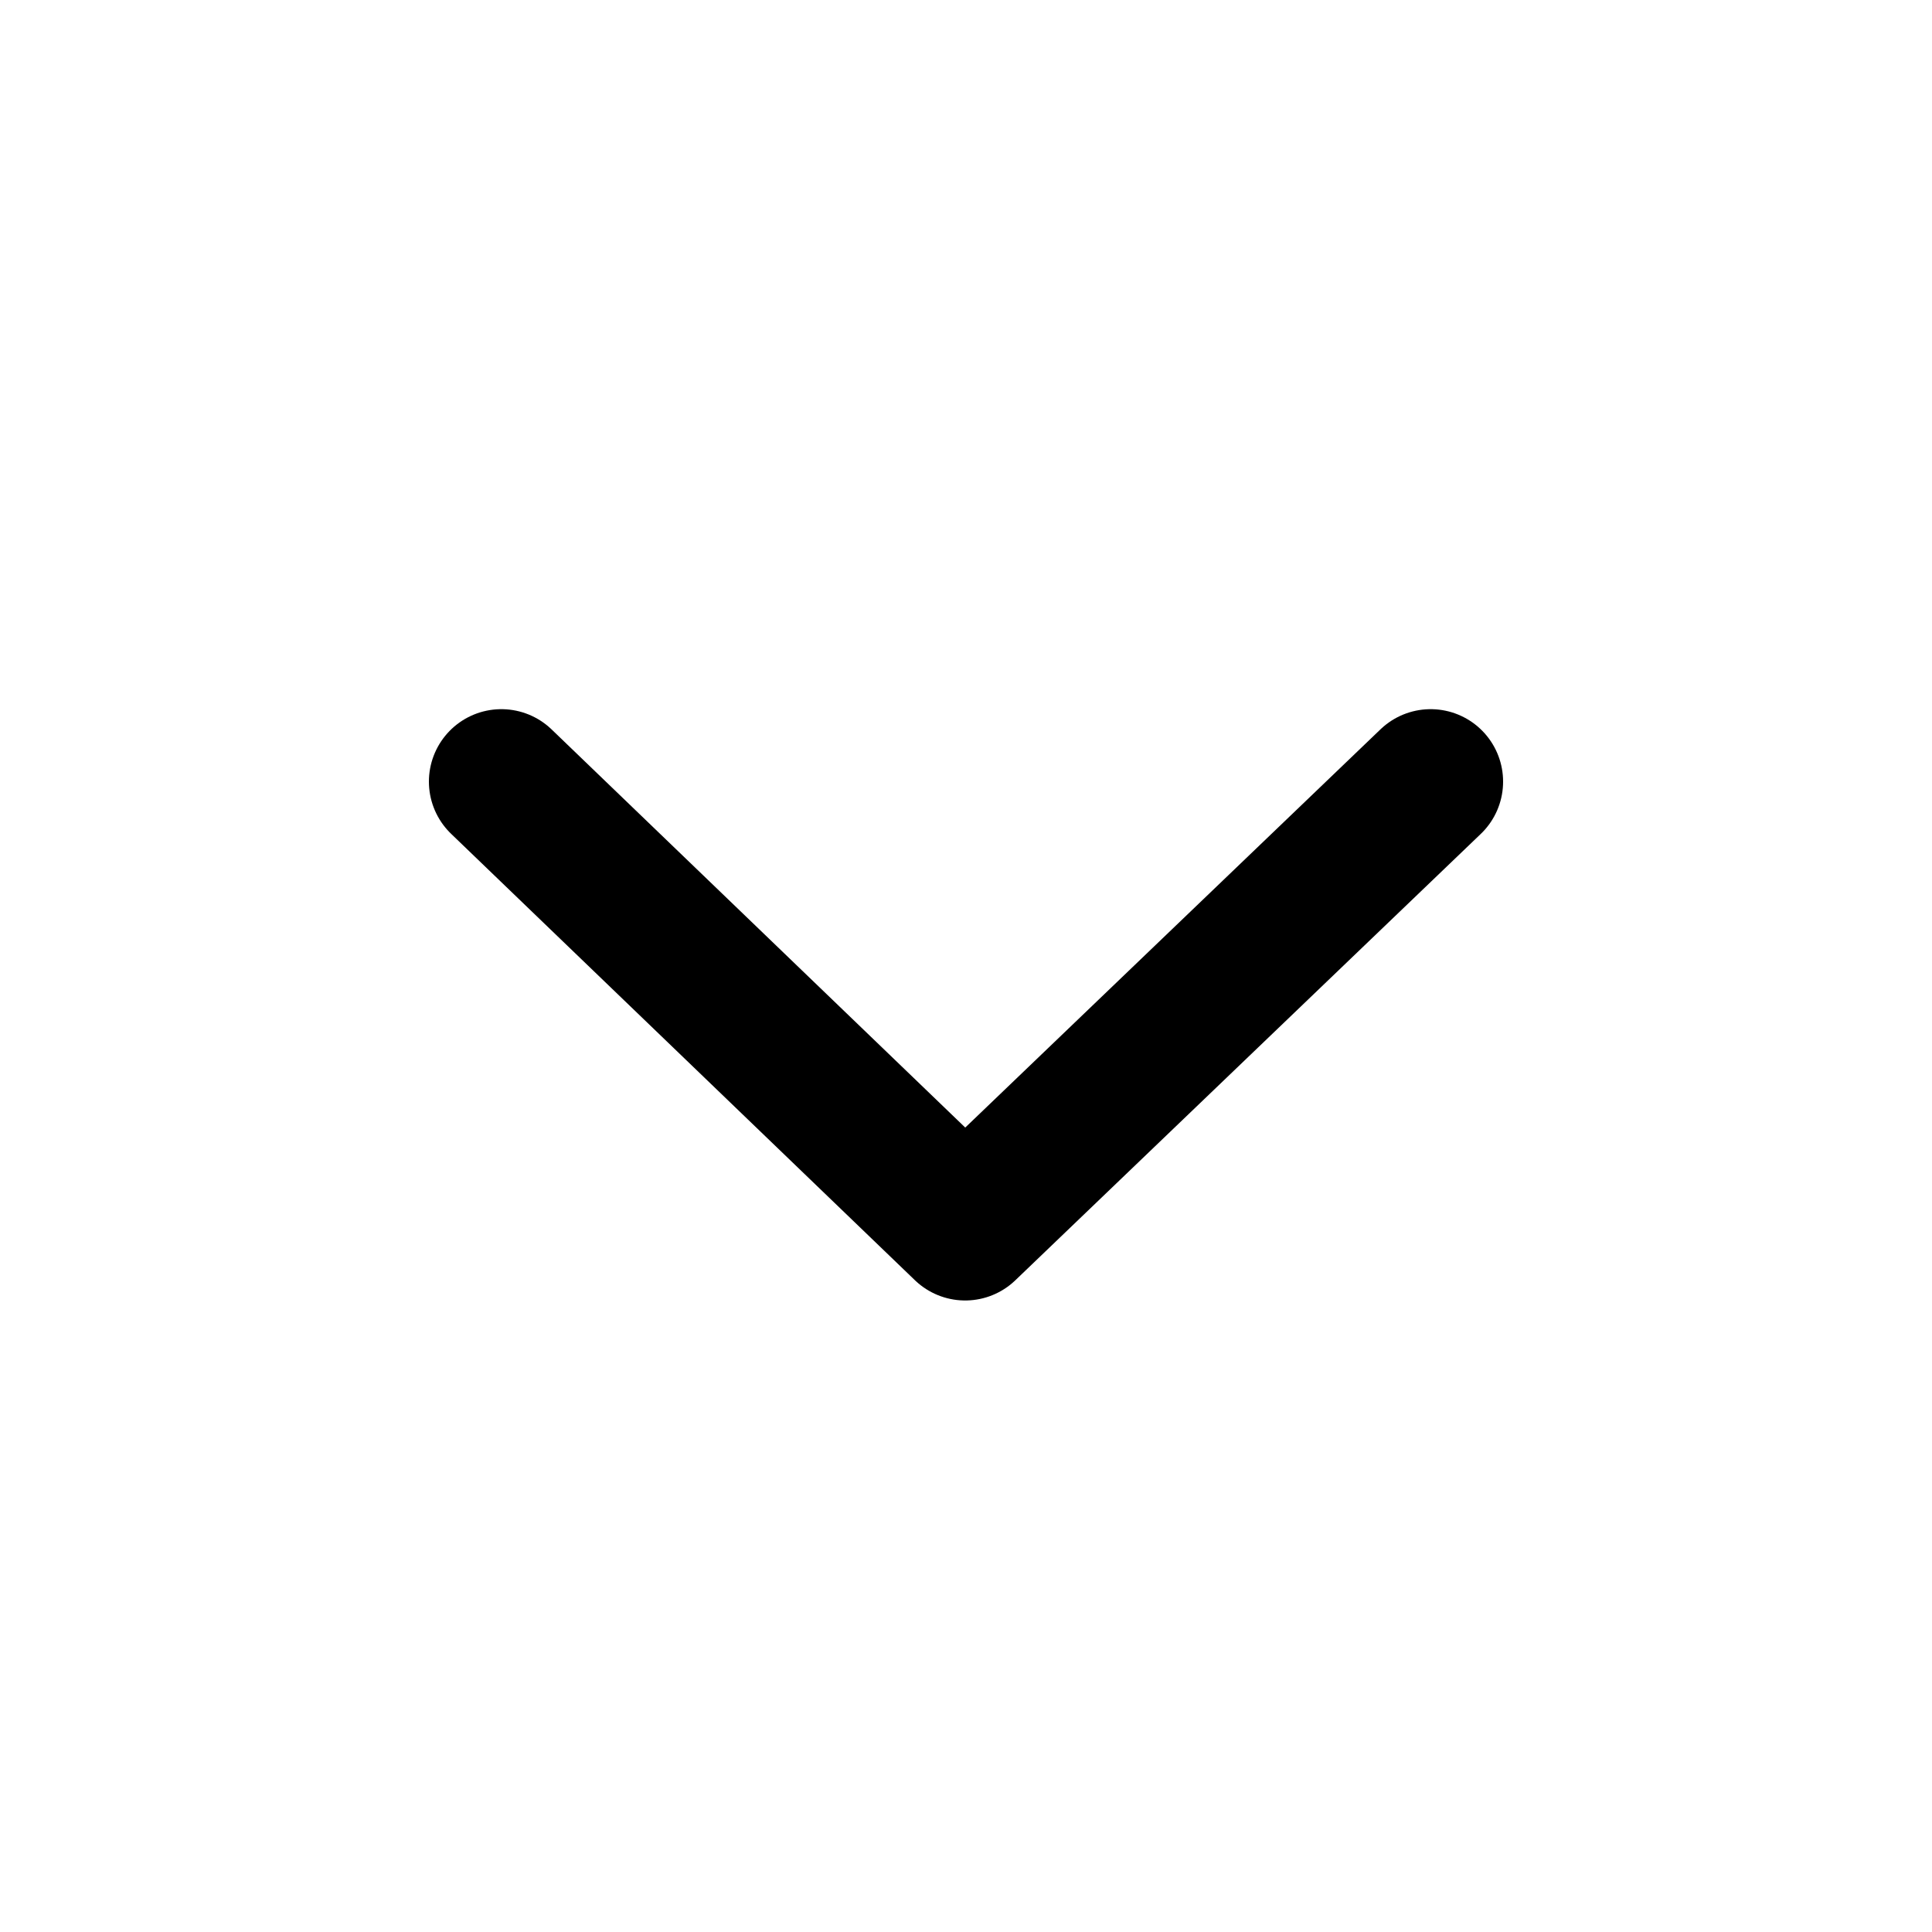
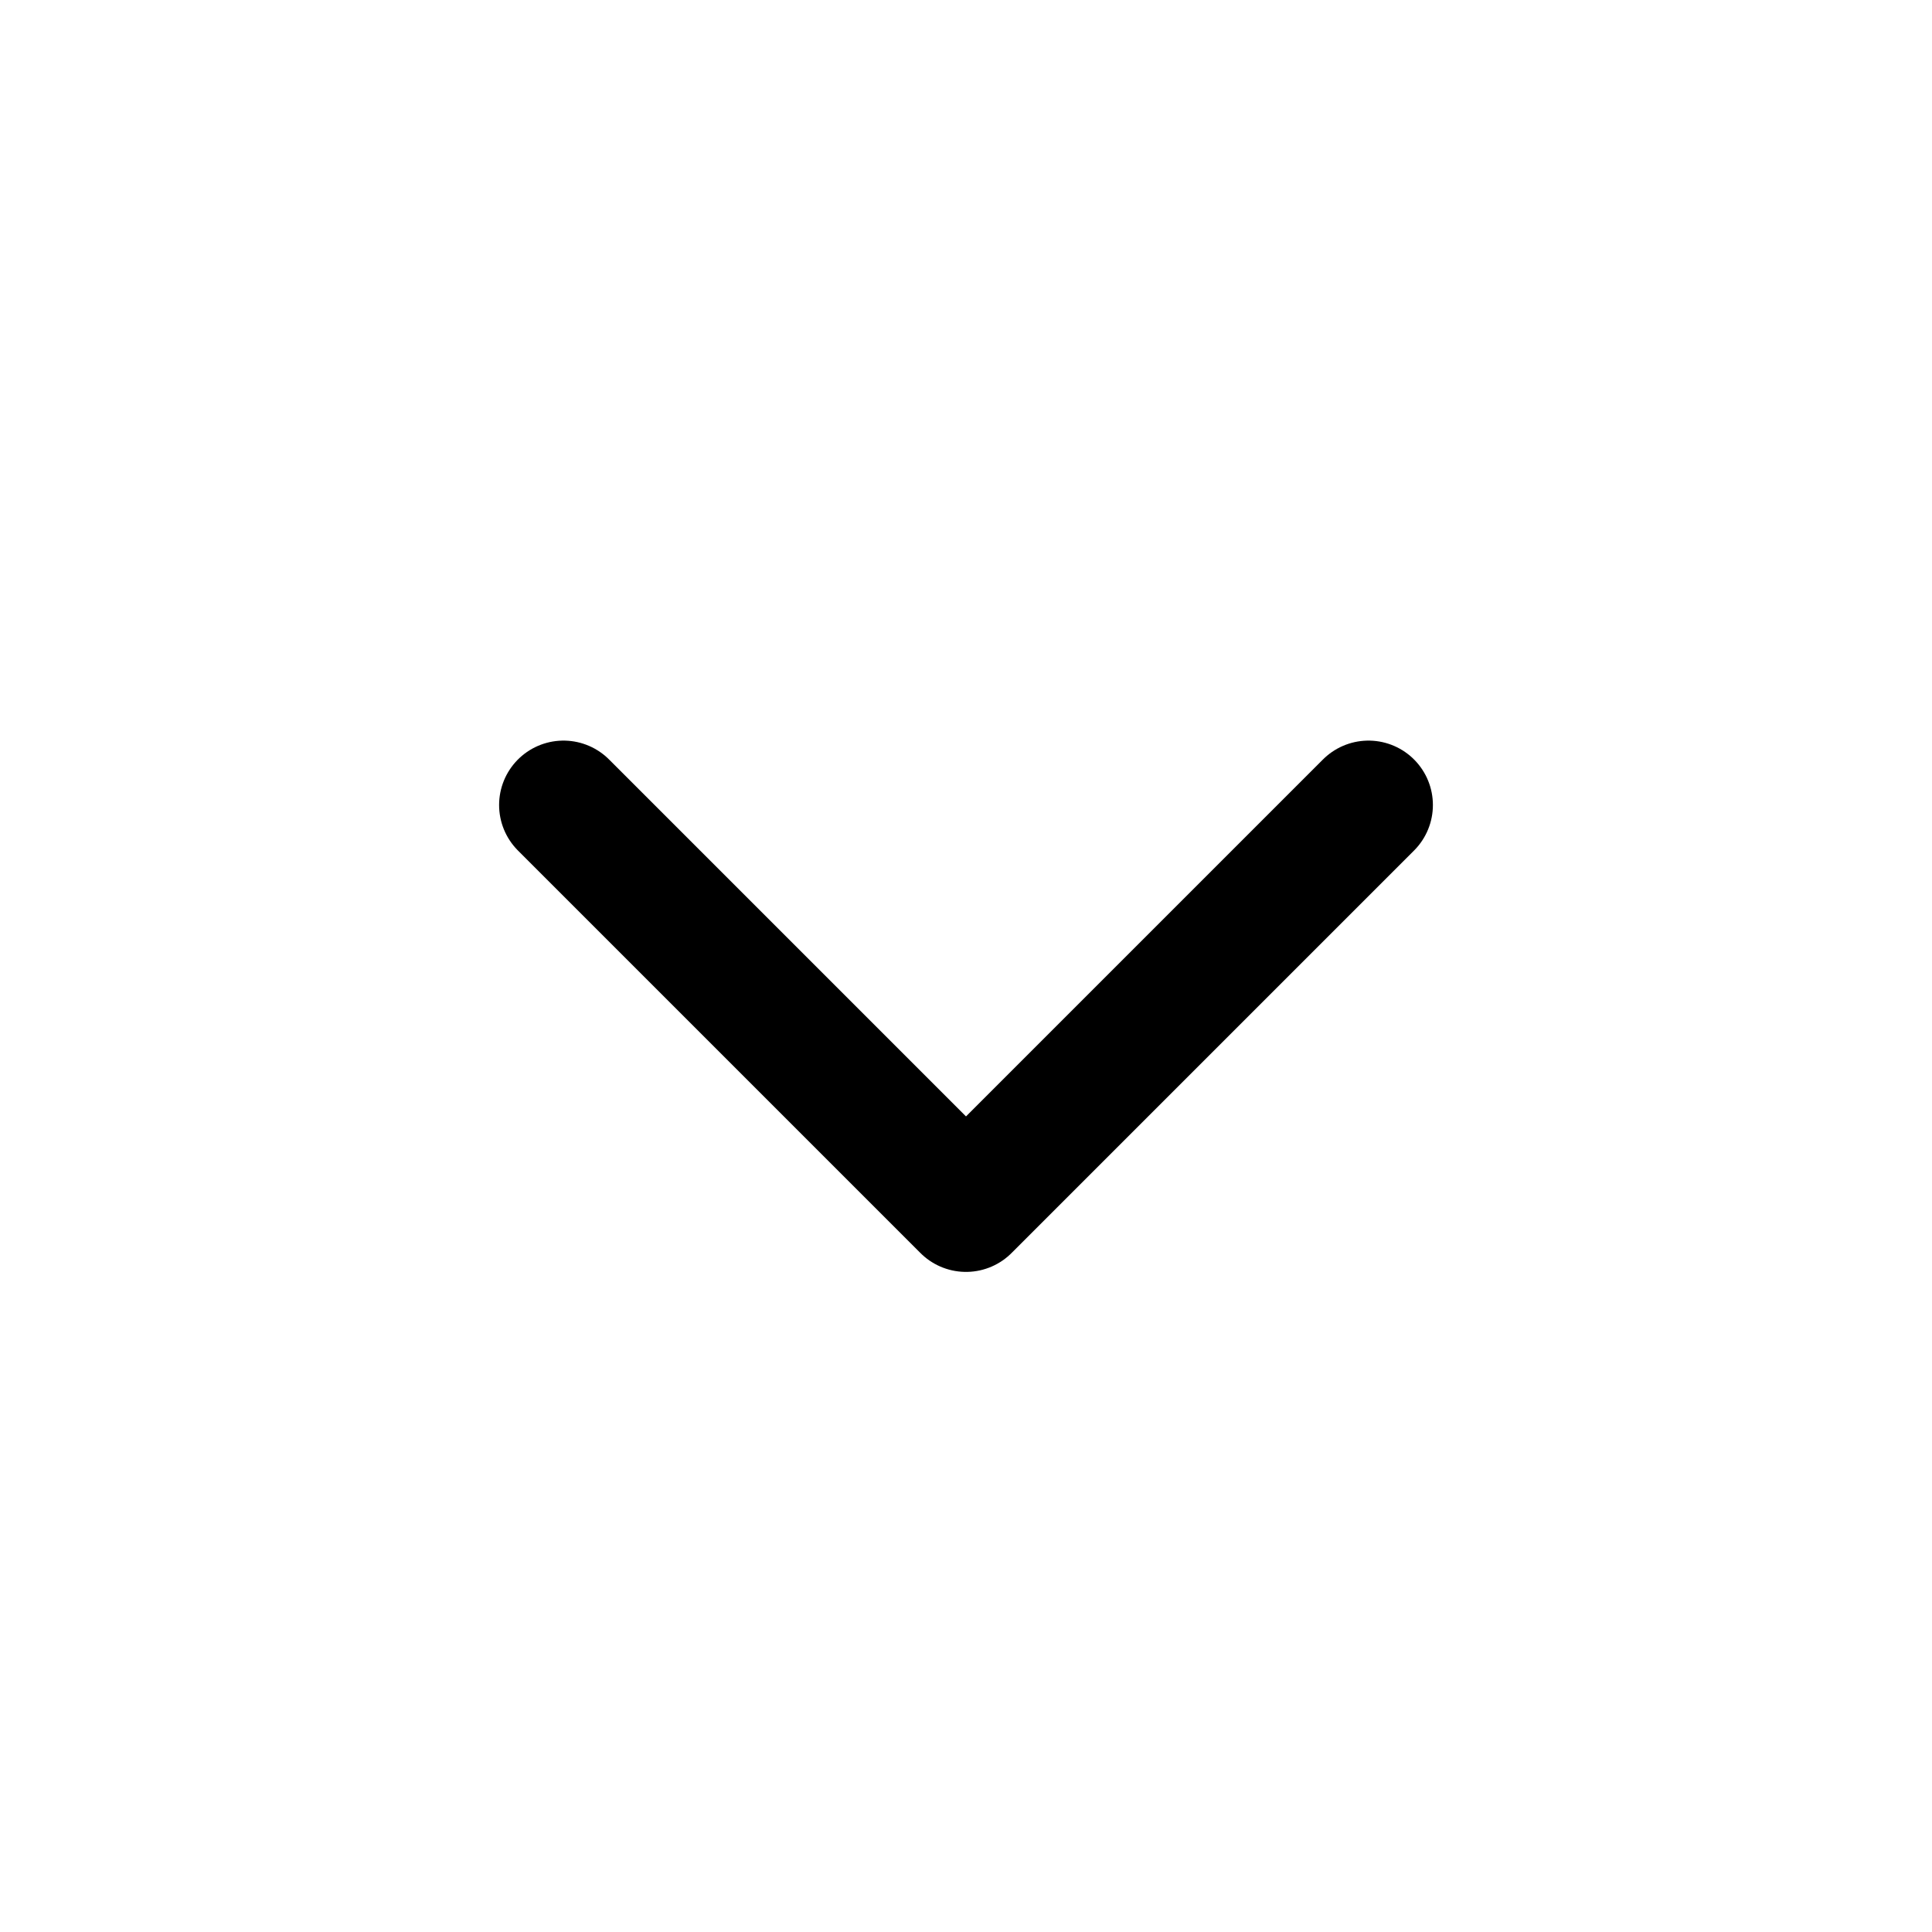
- <svg xmlns="http://www.w3.org/2000/svg" width="16" height="16" viewBox="0 0 16 16" fill="none">
-   <path d="M4.152 6.473L7.993 10.17L11.848 6.473" stroke="black" stroke-width="1.2" stroke-linecap="round" stroke-linejoin="round" />
+ <svg xmlns="http://www.w3.org/2000/svg" width="24" height="24" viewBox="0 0 24 24" fill="none" stroke="black" stroke-width="1.6" stroke-linecap="round" stroke-linejoin="round">
+   <path d="m7 10 5 5 5-5" />
</svg>
